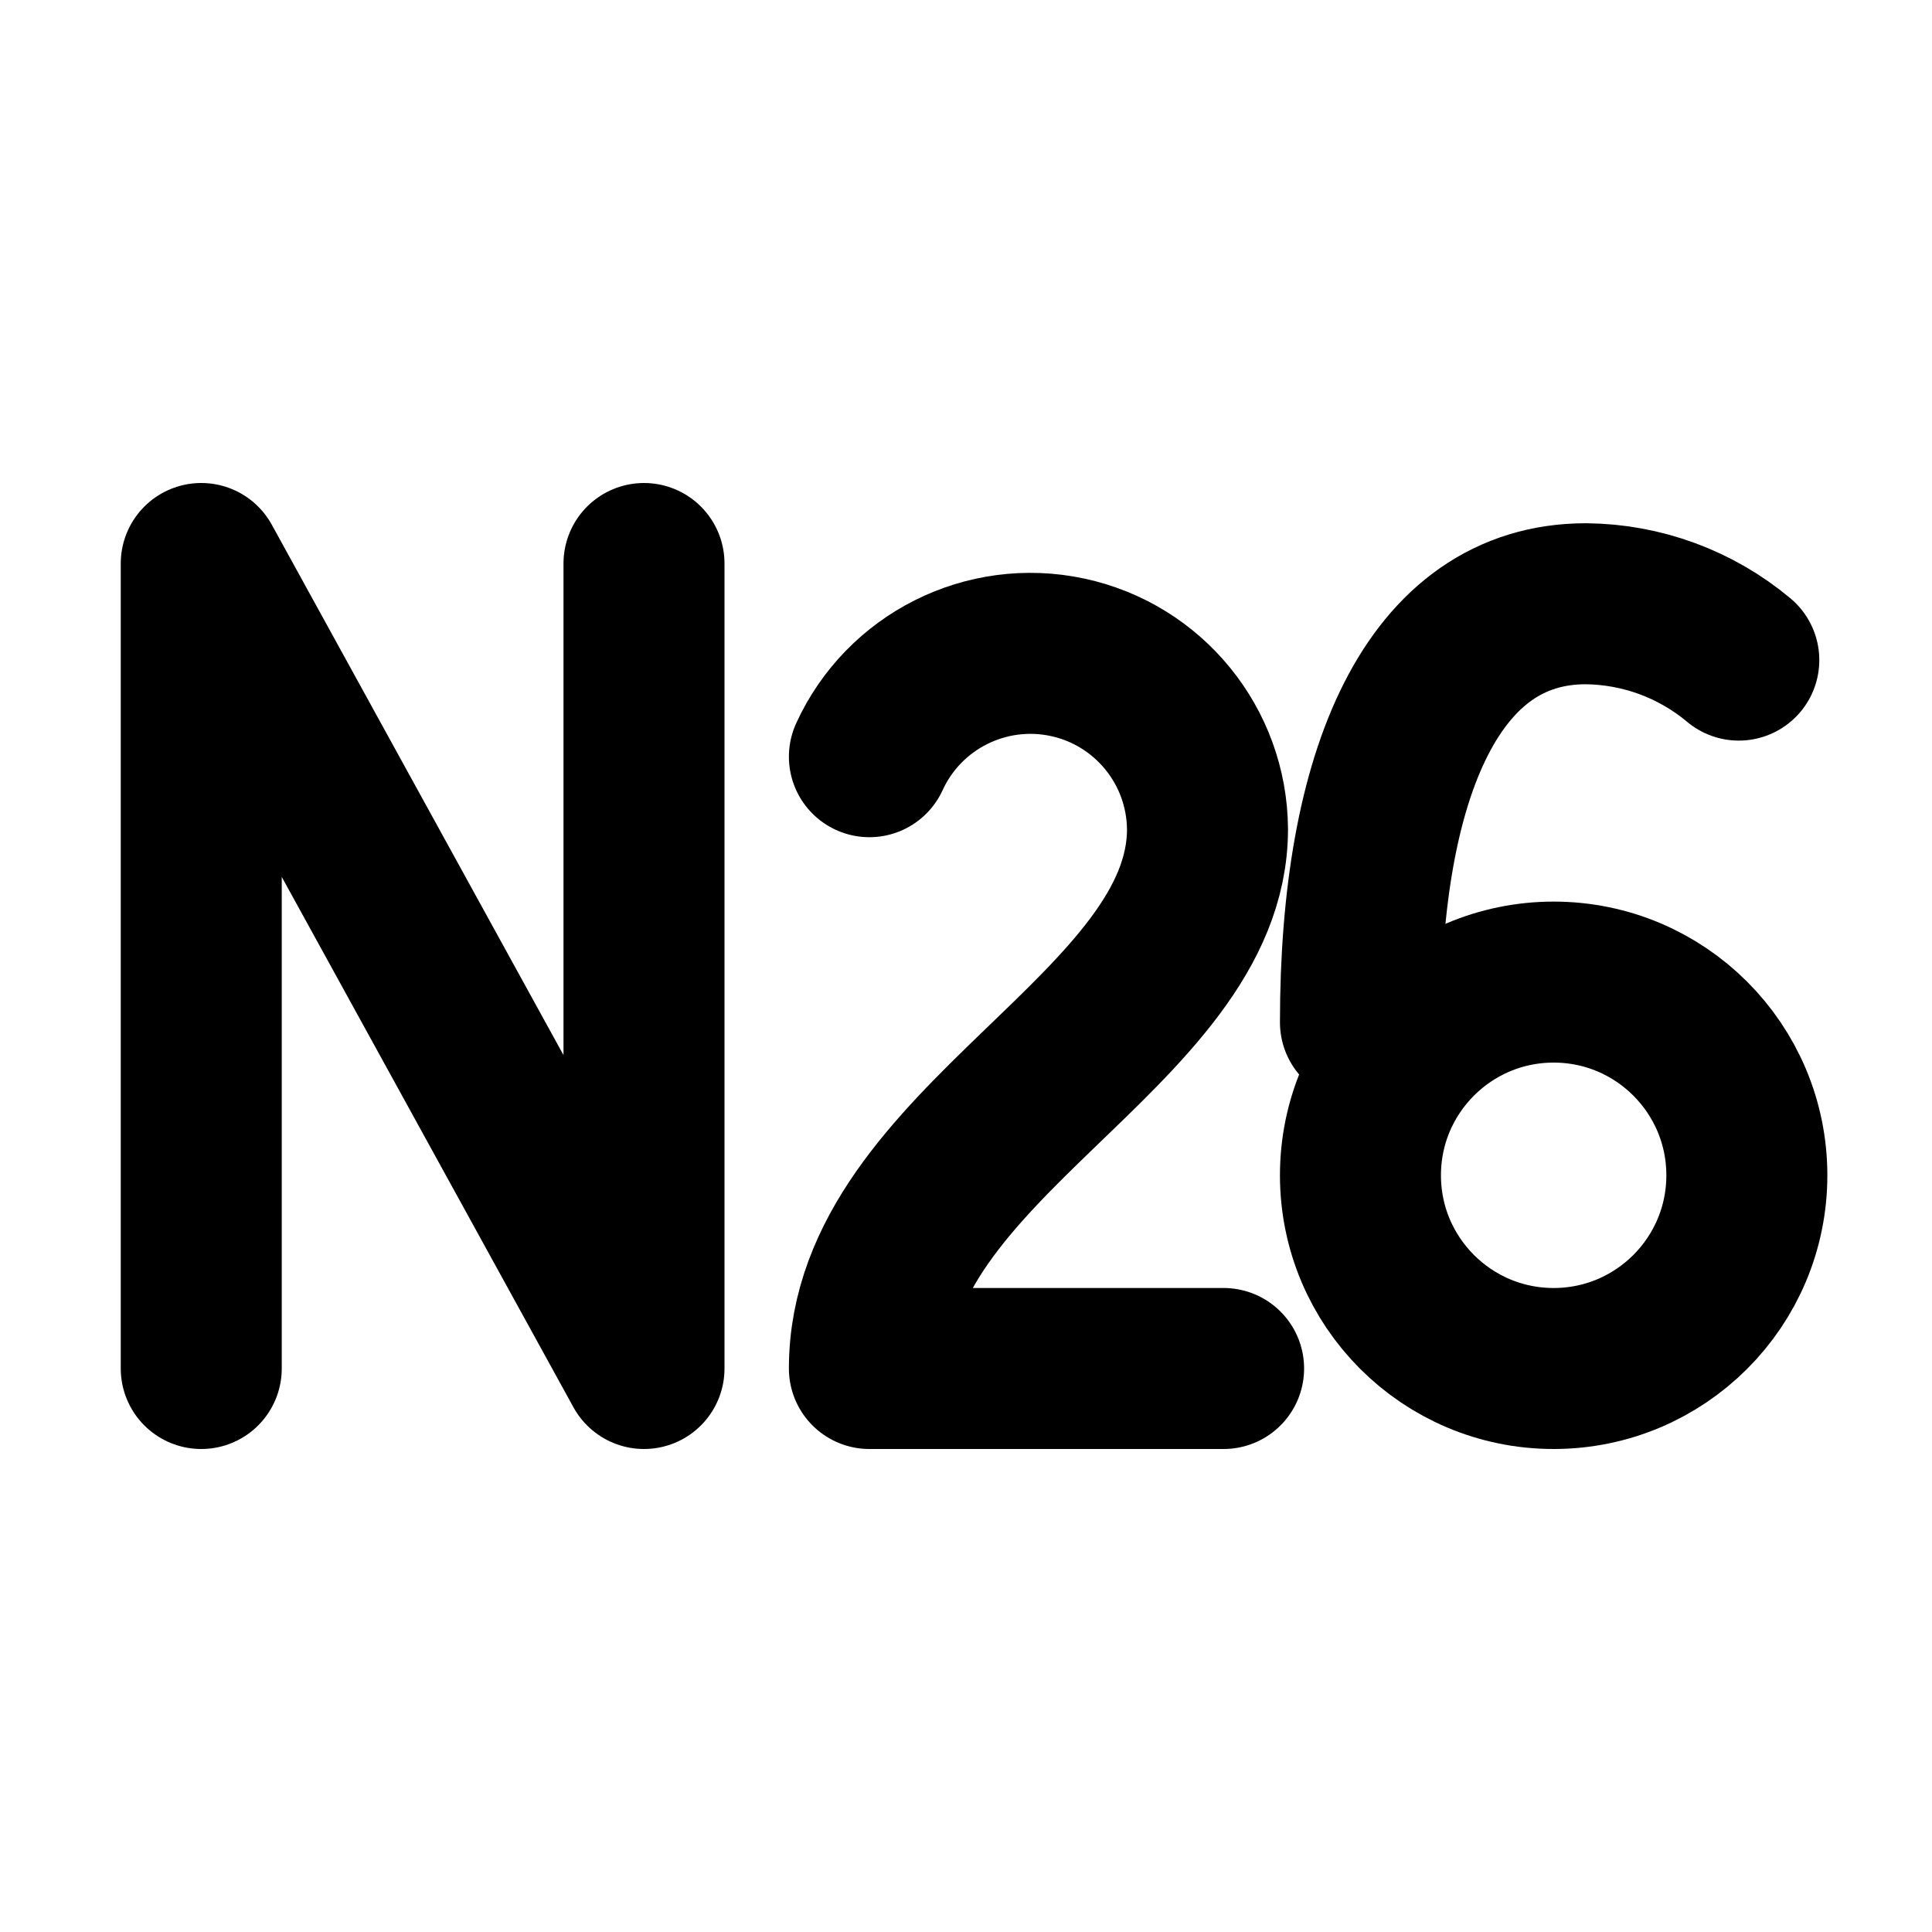
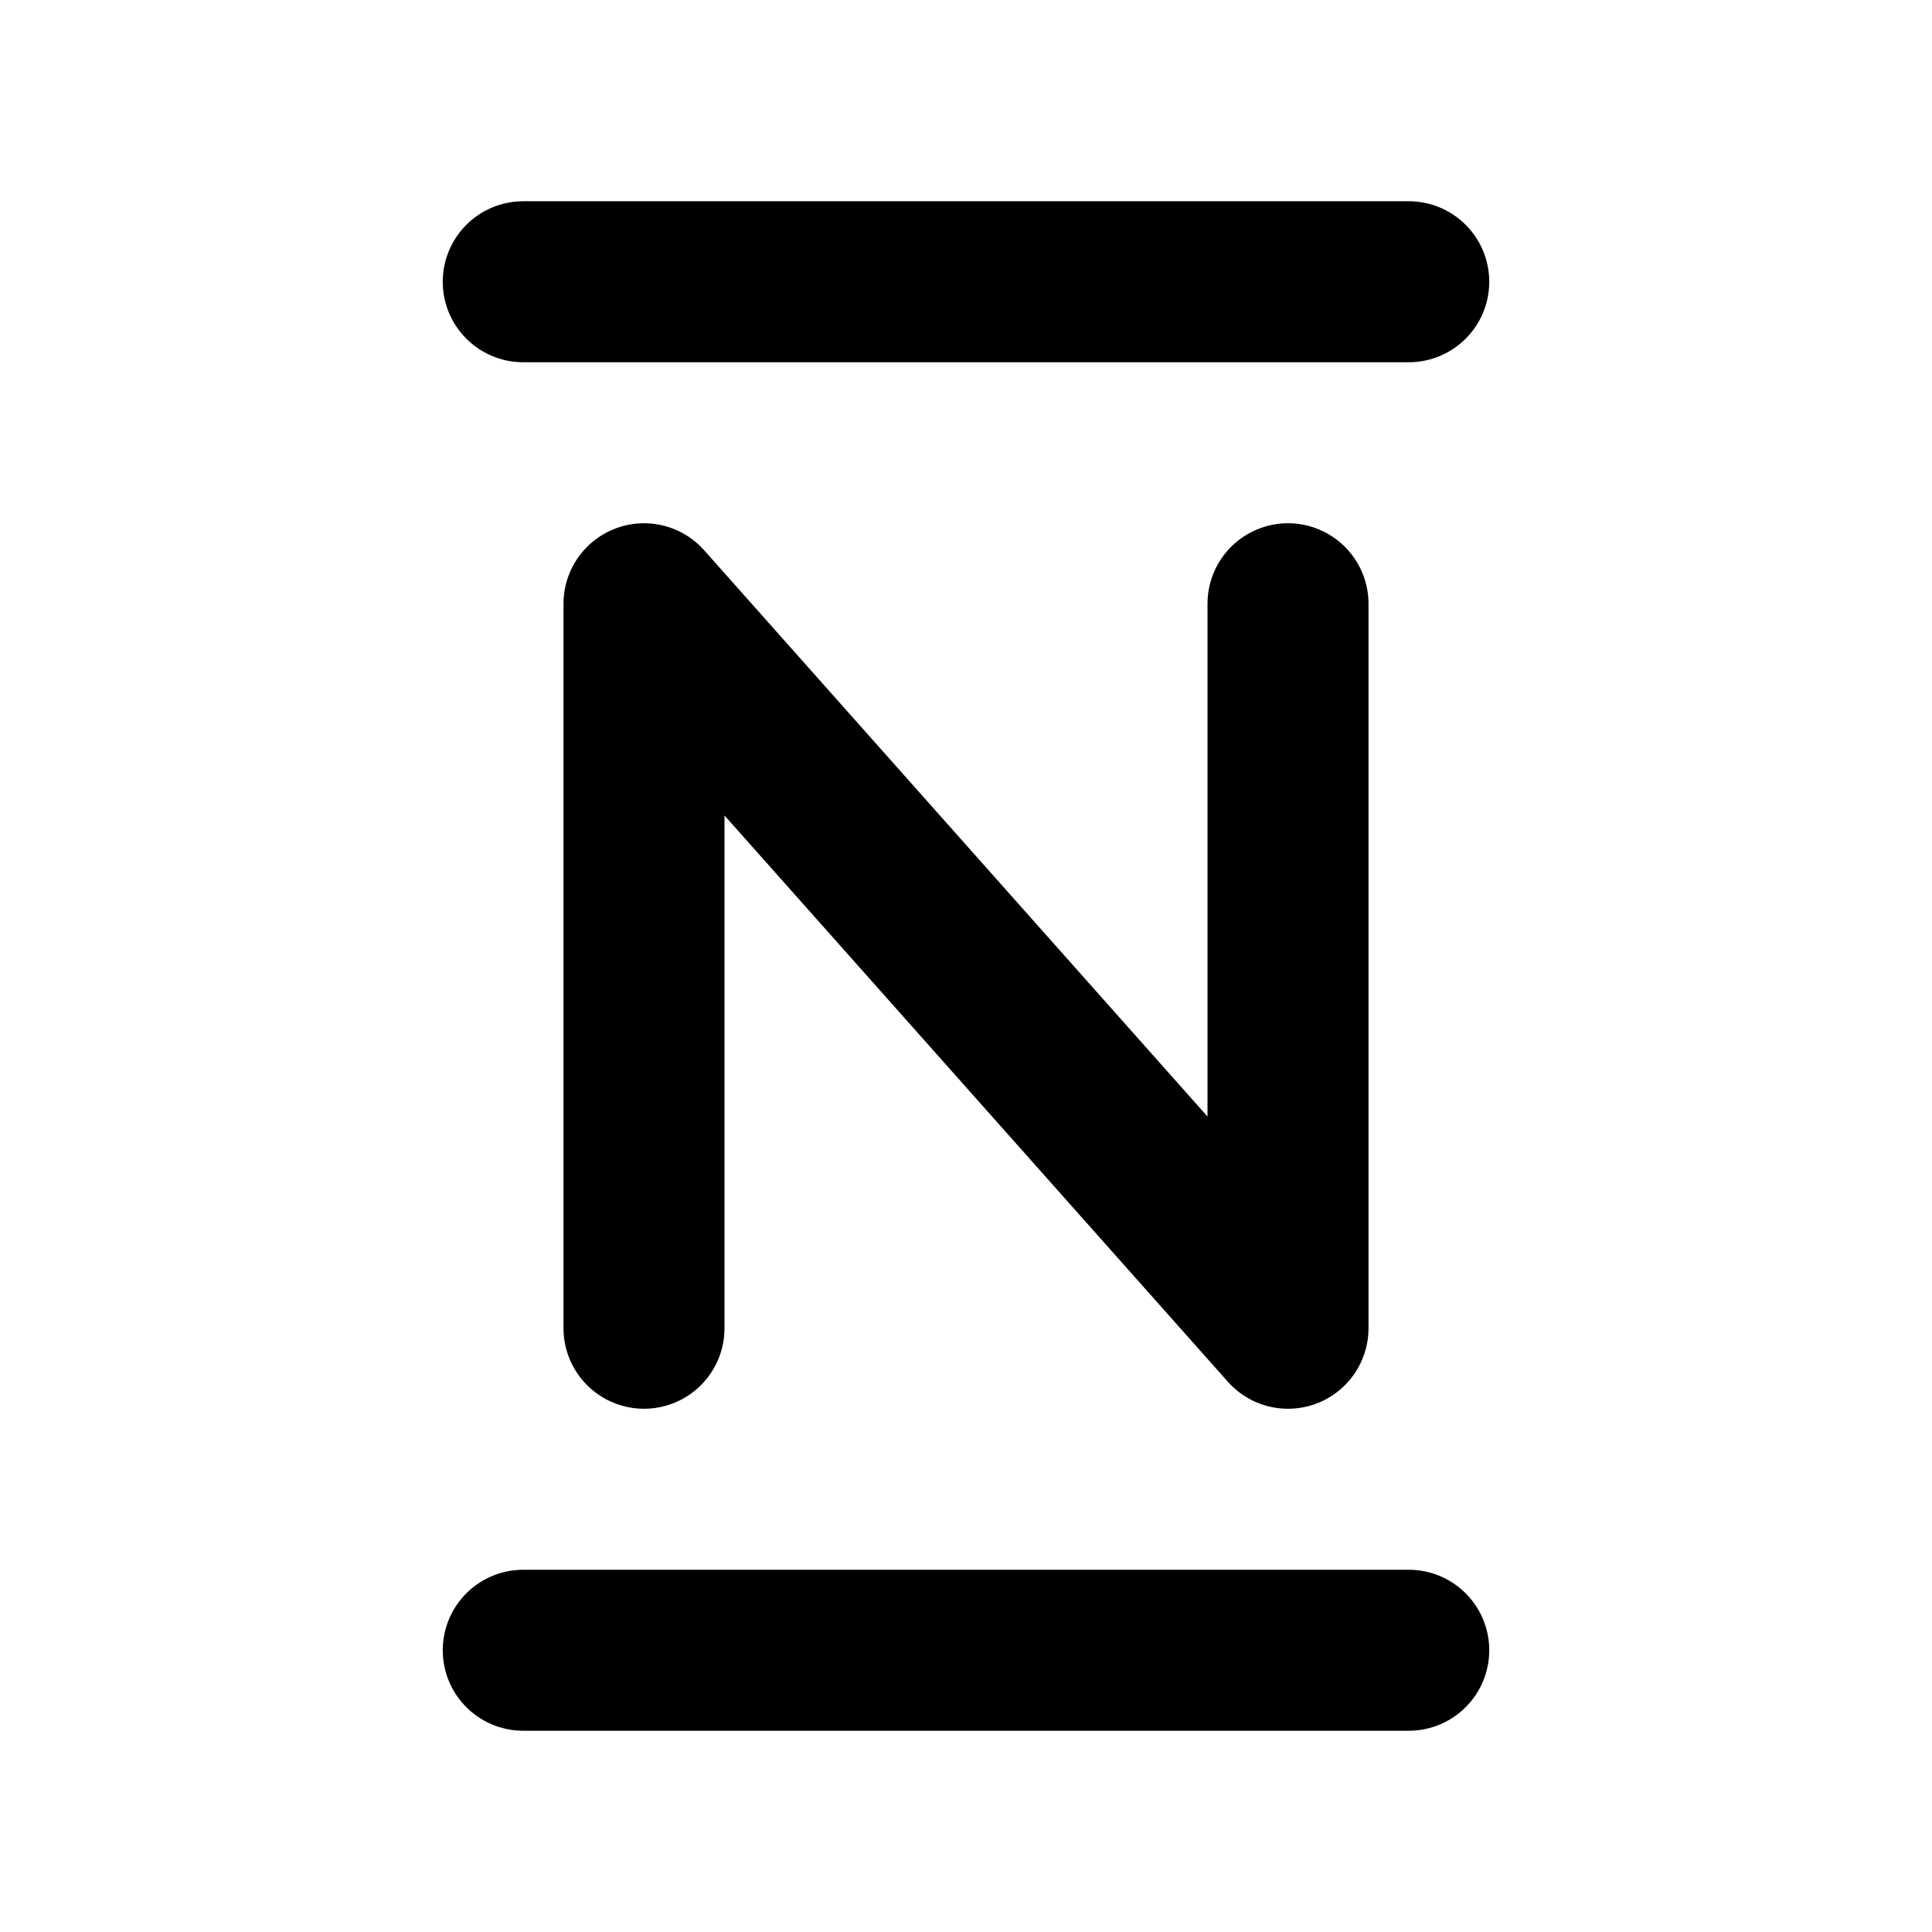
<svg xmlns="http://www.w3.org/2000/svg" width="24" height="24" viewBox="0 0 24 24">
  <g fill="none" stroke="#000000" stroke-width="2" stroke-linecap="round" stroke-linejoin="round">
-     <path d="M2.5 17V7l5.5 10V7" />
-     <path d="M10.8 9.4a2.2 2.2 0 0 1 4.2.9c0 2.5-4.2 3.9-4.2 6.7h4.4" />
-     <path d="M21.6 8.2a3 3 0 0 0-1.9-.7c-1.9 0-2.8 2.1-2.8 5.2" />
-     <circle cx="19.3" cy="14.6" r="2.4" />
+     <path d="M6.5 3.5h11M6.5 20.5h11" />
+     <path d="M8 16.5v-9l8 9v-9" />
  </g>
</svg>
